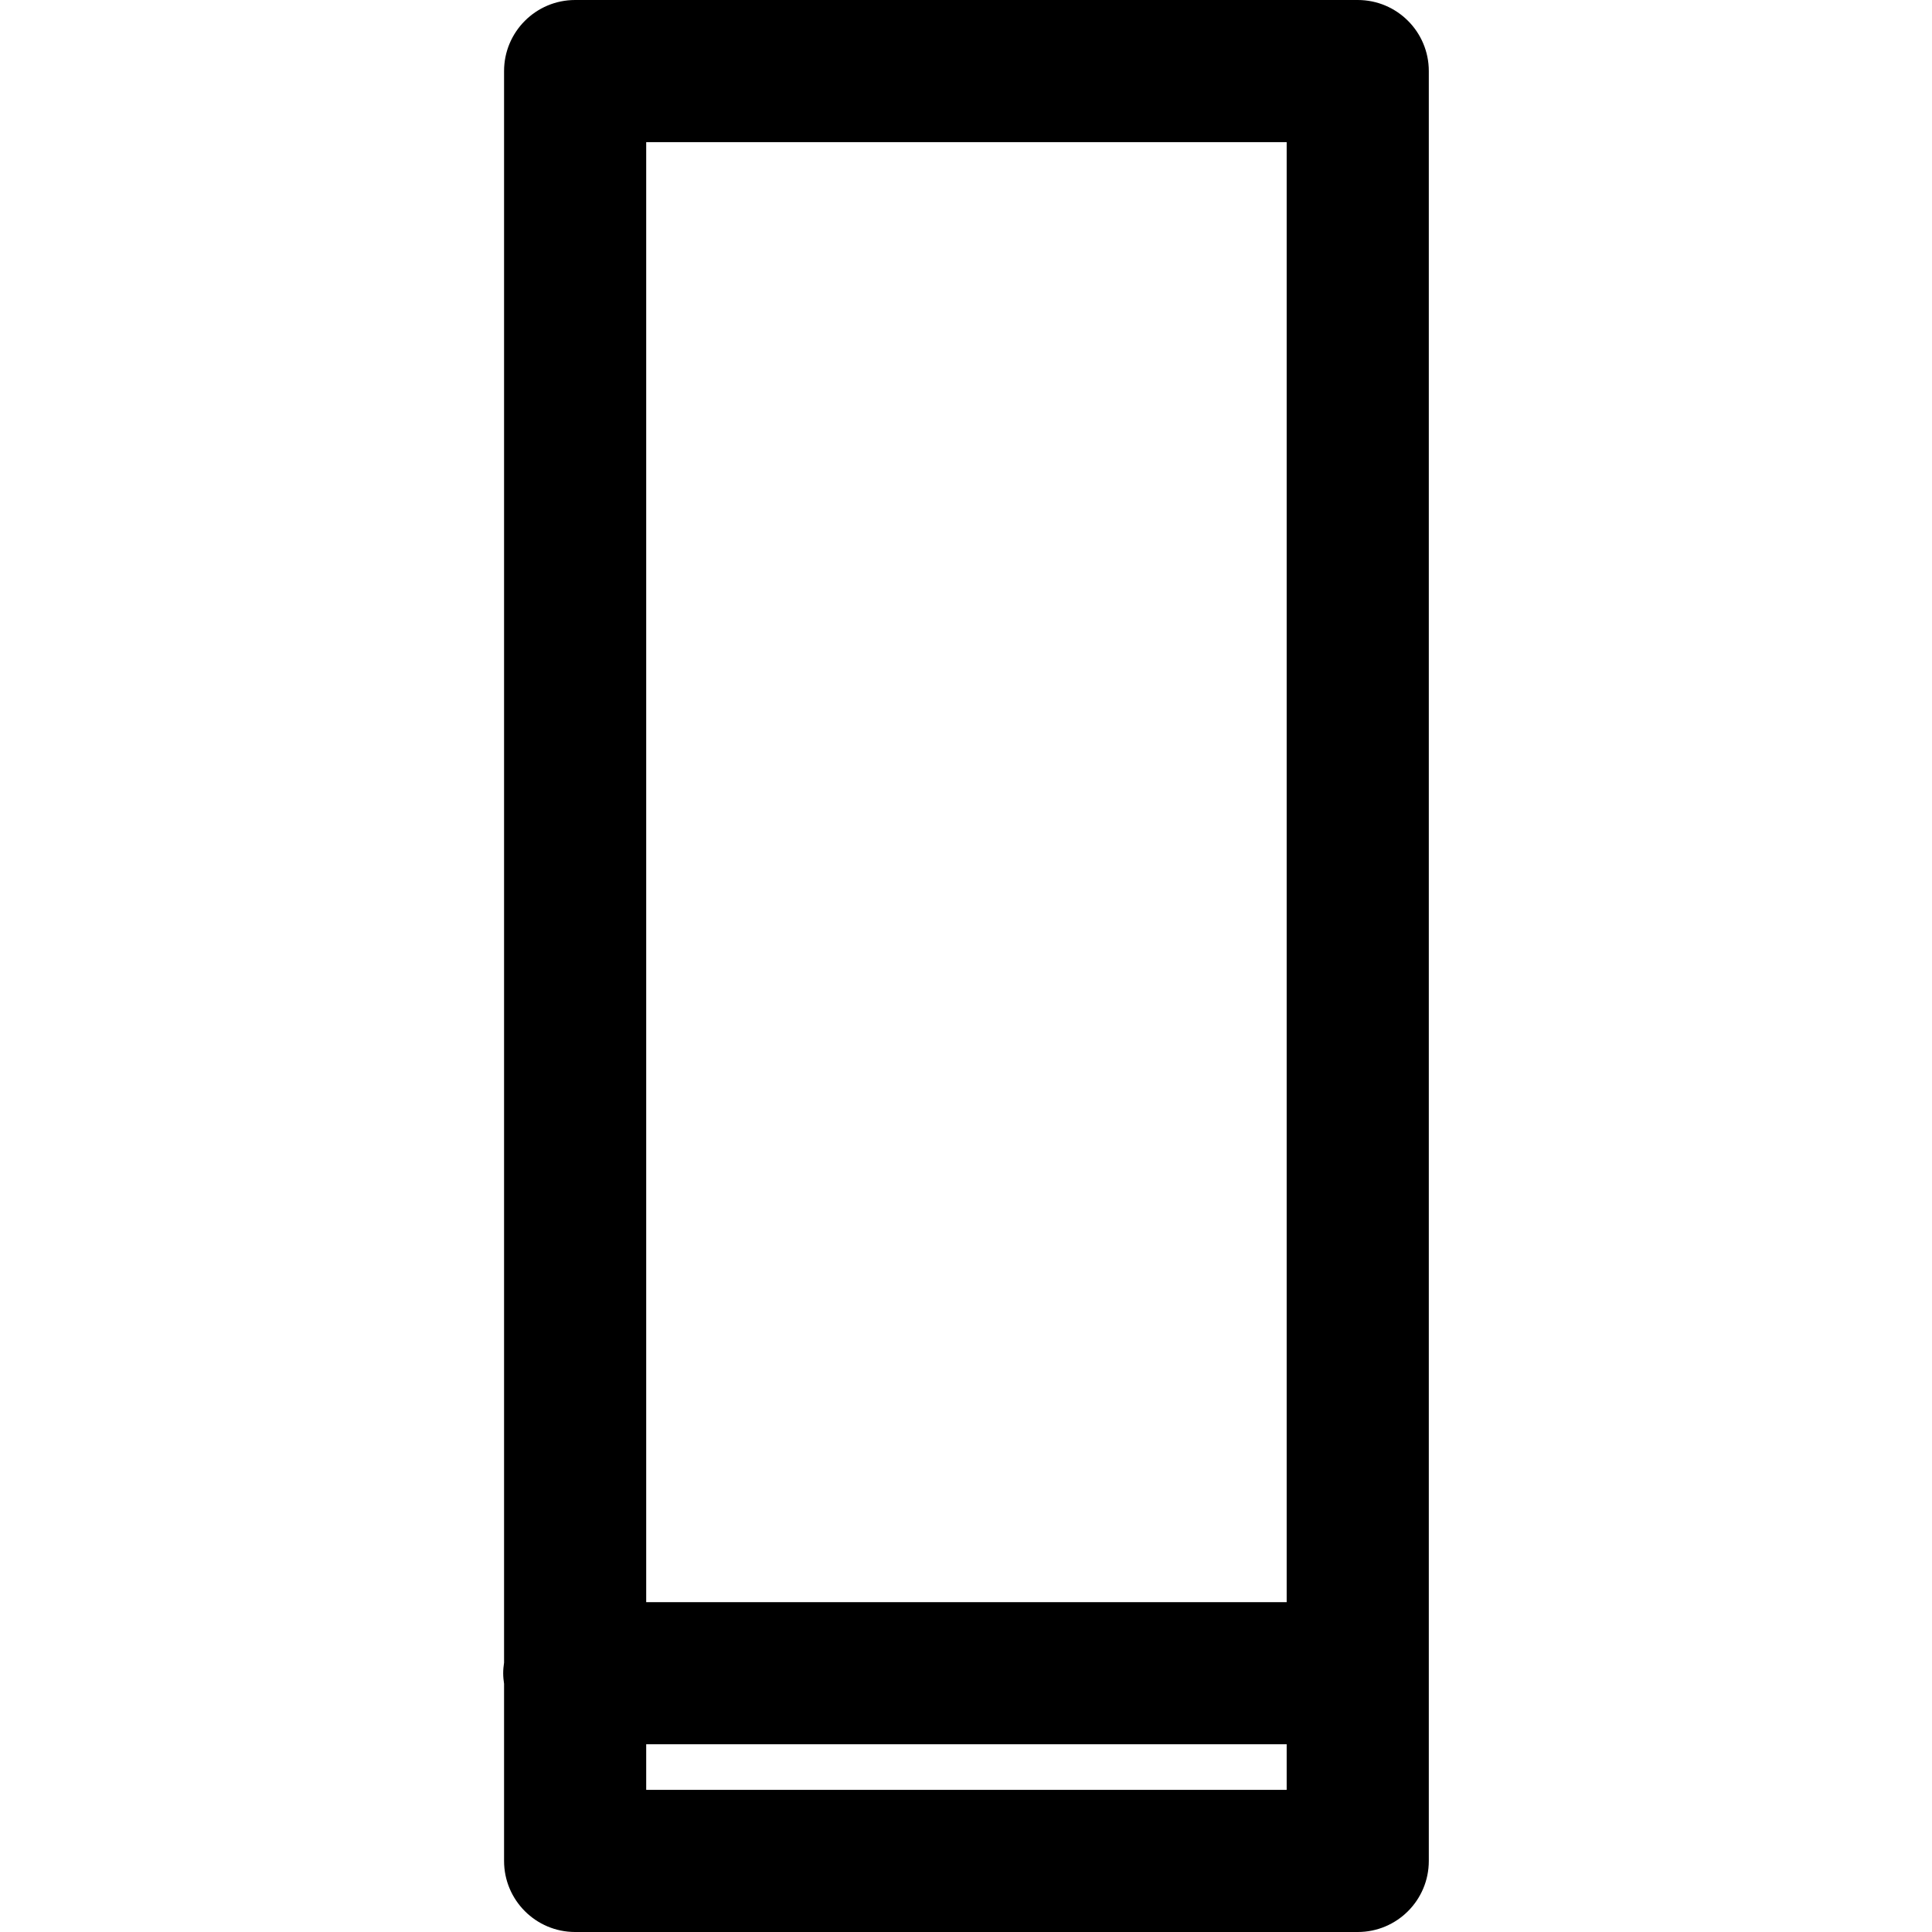
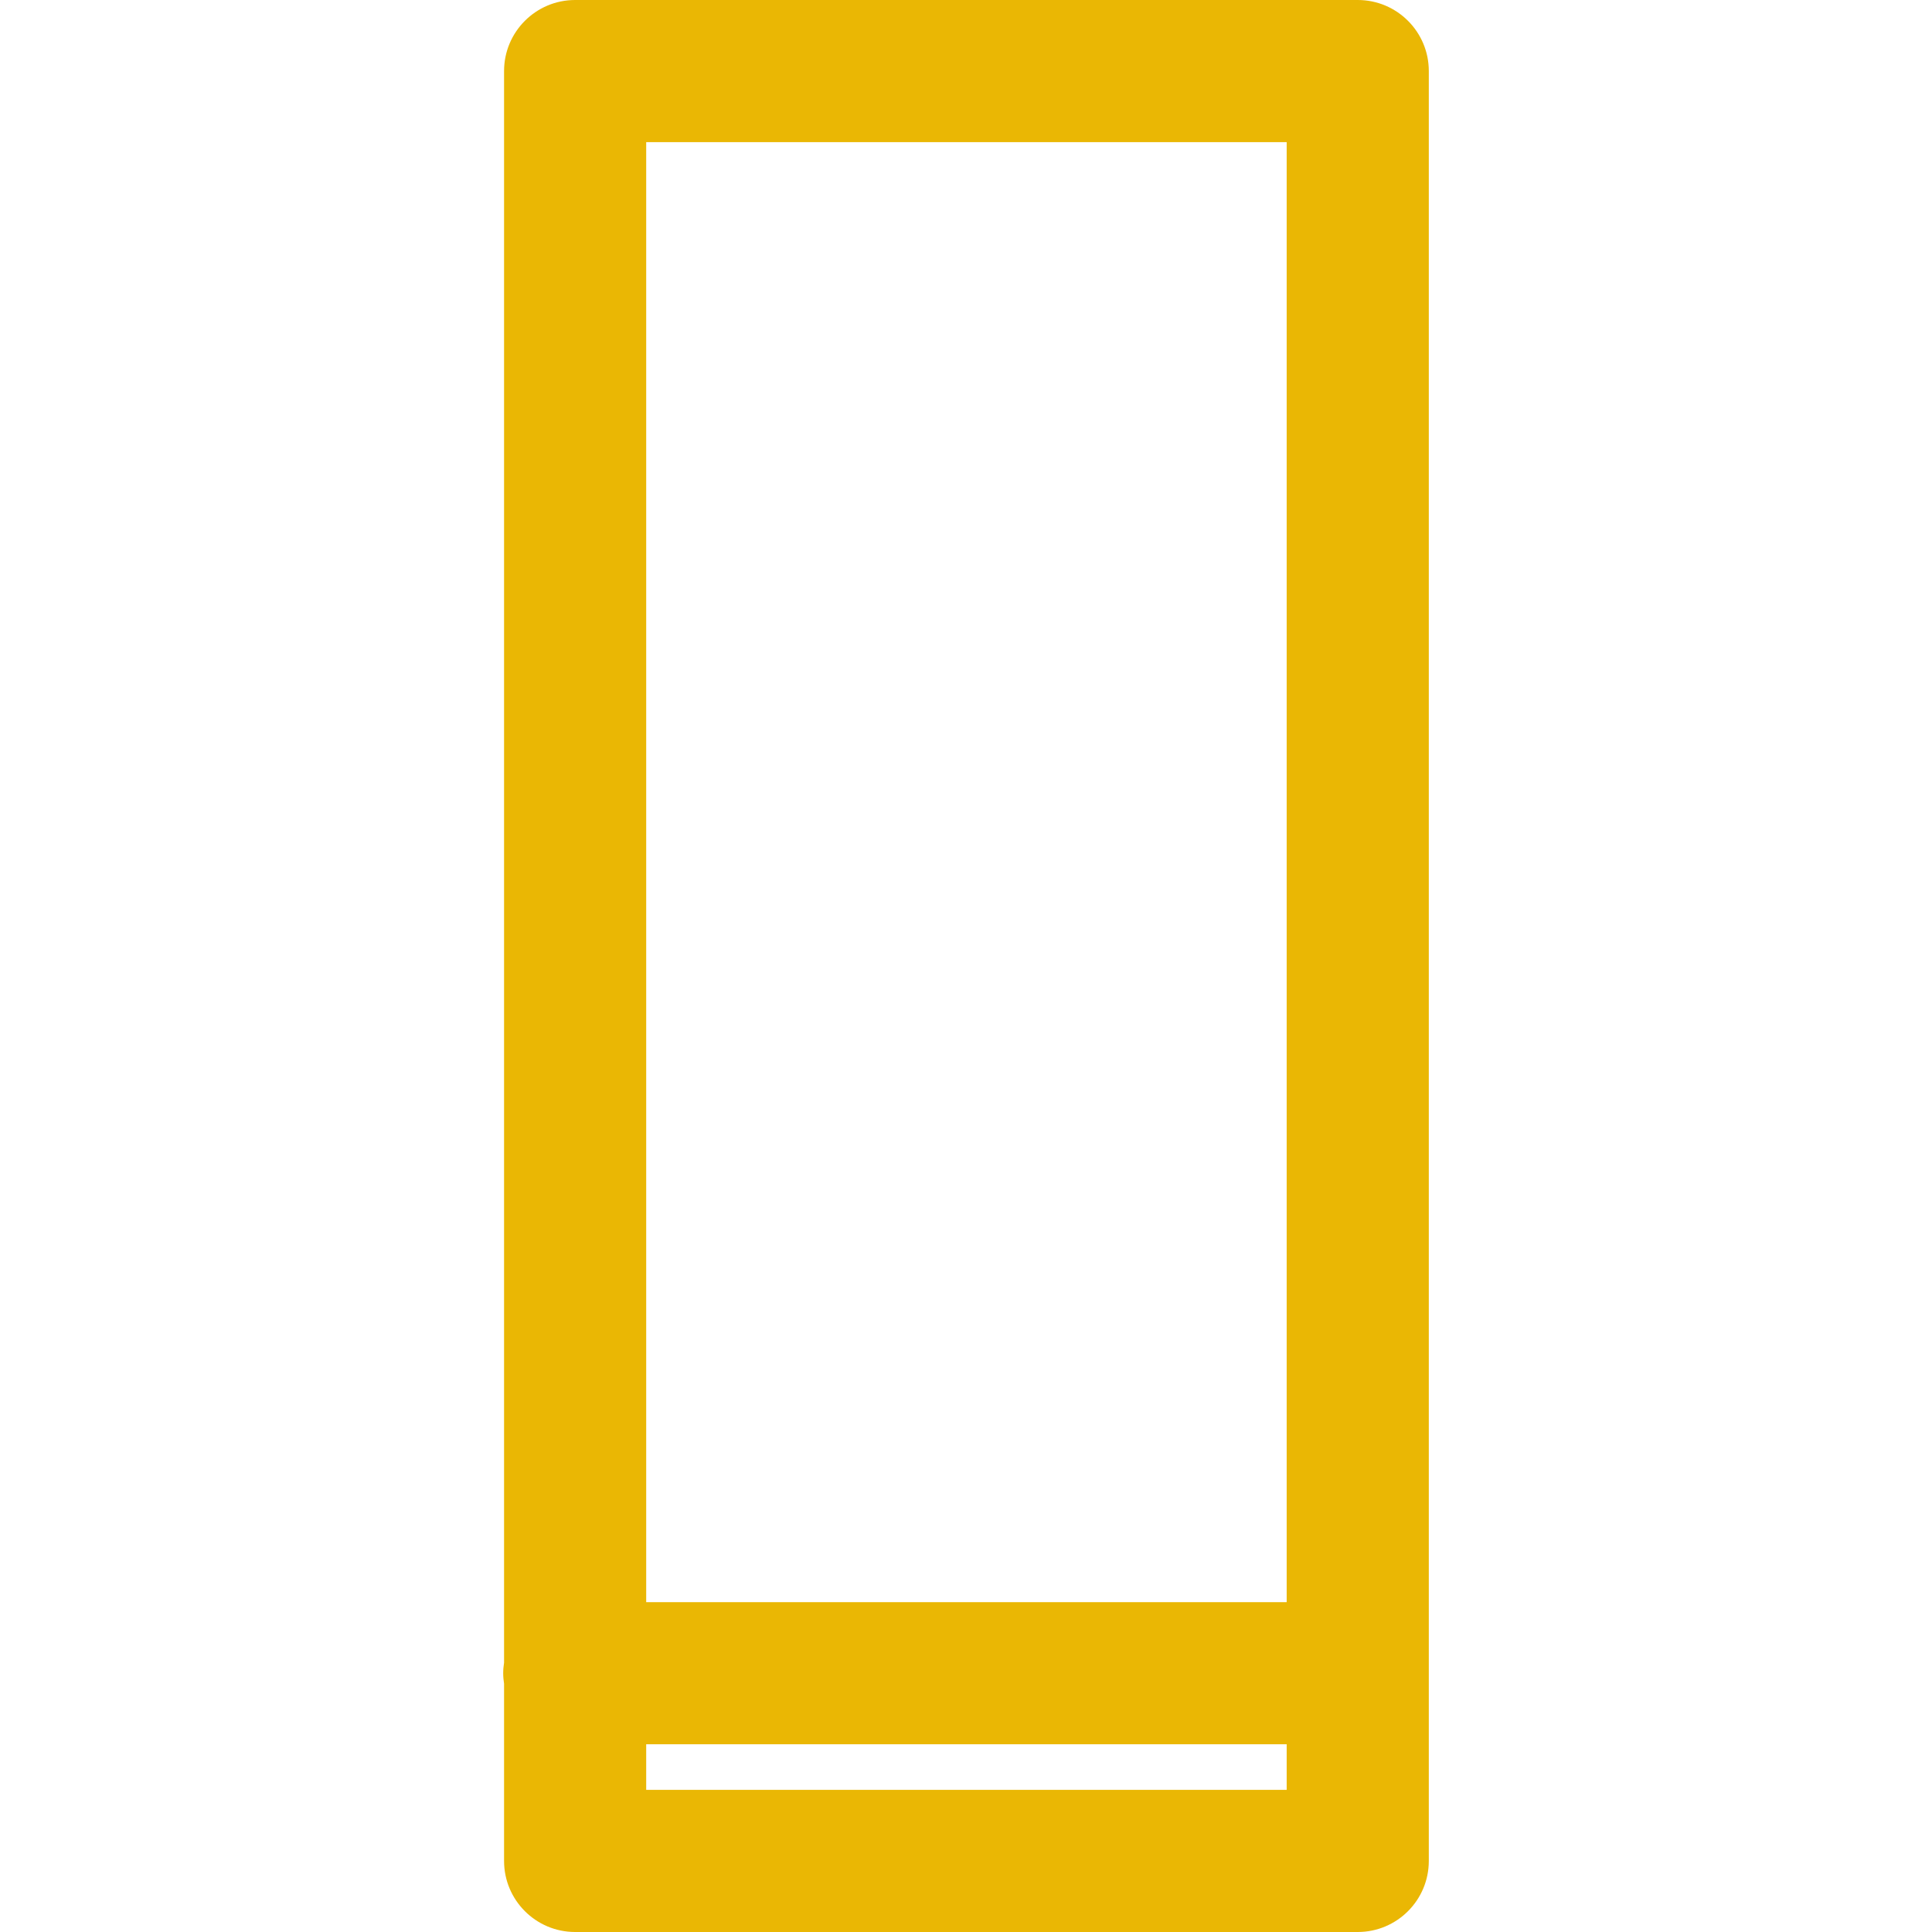
- <svg xmlns="http://www.w3.org/2000/svg" version="1.1" id="Capa_1" x="0px" y="0px" viewBox="0 0 203.896 203.896" style="enable-background:new 0 0 203.896 203.896;" xml:space="preserve">
+ <svg xmlns="http://www.w3.org/2000/svg" fill="#eab704" version="1.1" id="Capa_1" x="0px" y="0px" viewBox="0 0 203.896 203.896" style="enable-background:new 0 0 203.896 203.896;" xml:space="preserve">
  <path d="M143.291,0H60.697c-4.142,0-7.5,3.358-7.5,7.5v167.971c-0.055,0.364-0.092,0.734-0.092,1.114s0.037,0.75,0.092,1.114v18.697  c0,4.142,3.358,7.5,7.5,7.5h82.594c4.142,0,7.5-3.358,7.5-7.5V7.5C150.791,3.358,147.433,0,143.291,0z M135.791,15v154.085H68.197  V15H135.791z M68.197,188.896v-4.811h67.594v4.811H68.197z" />
</svg>
